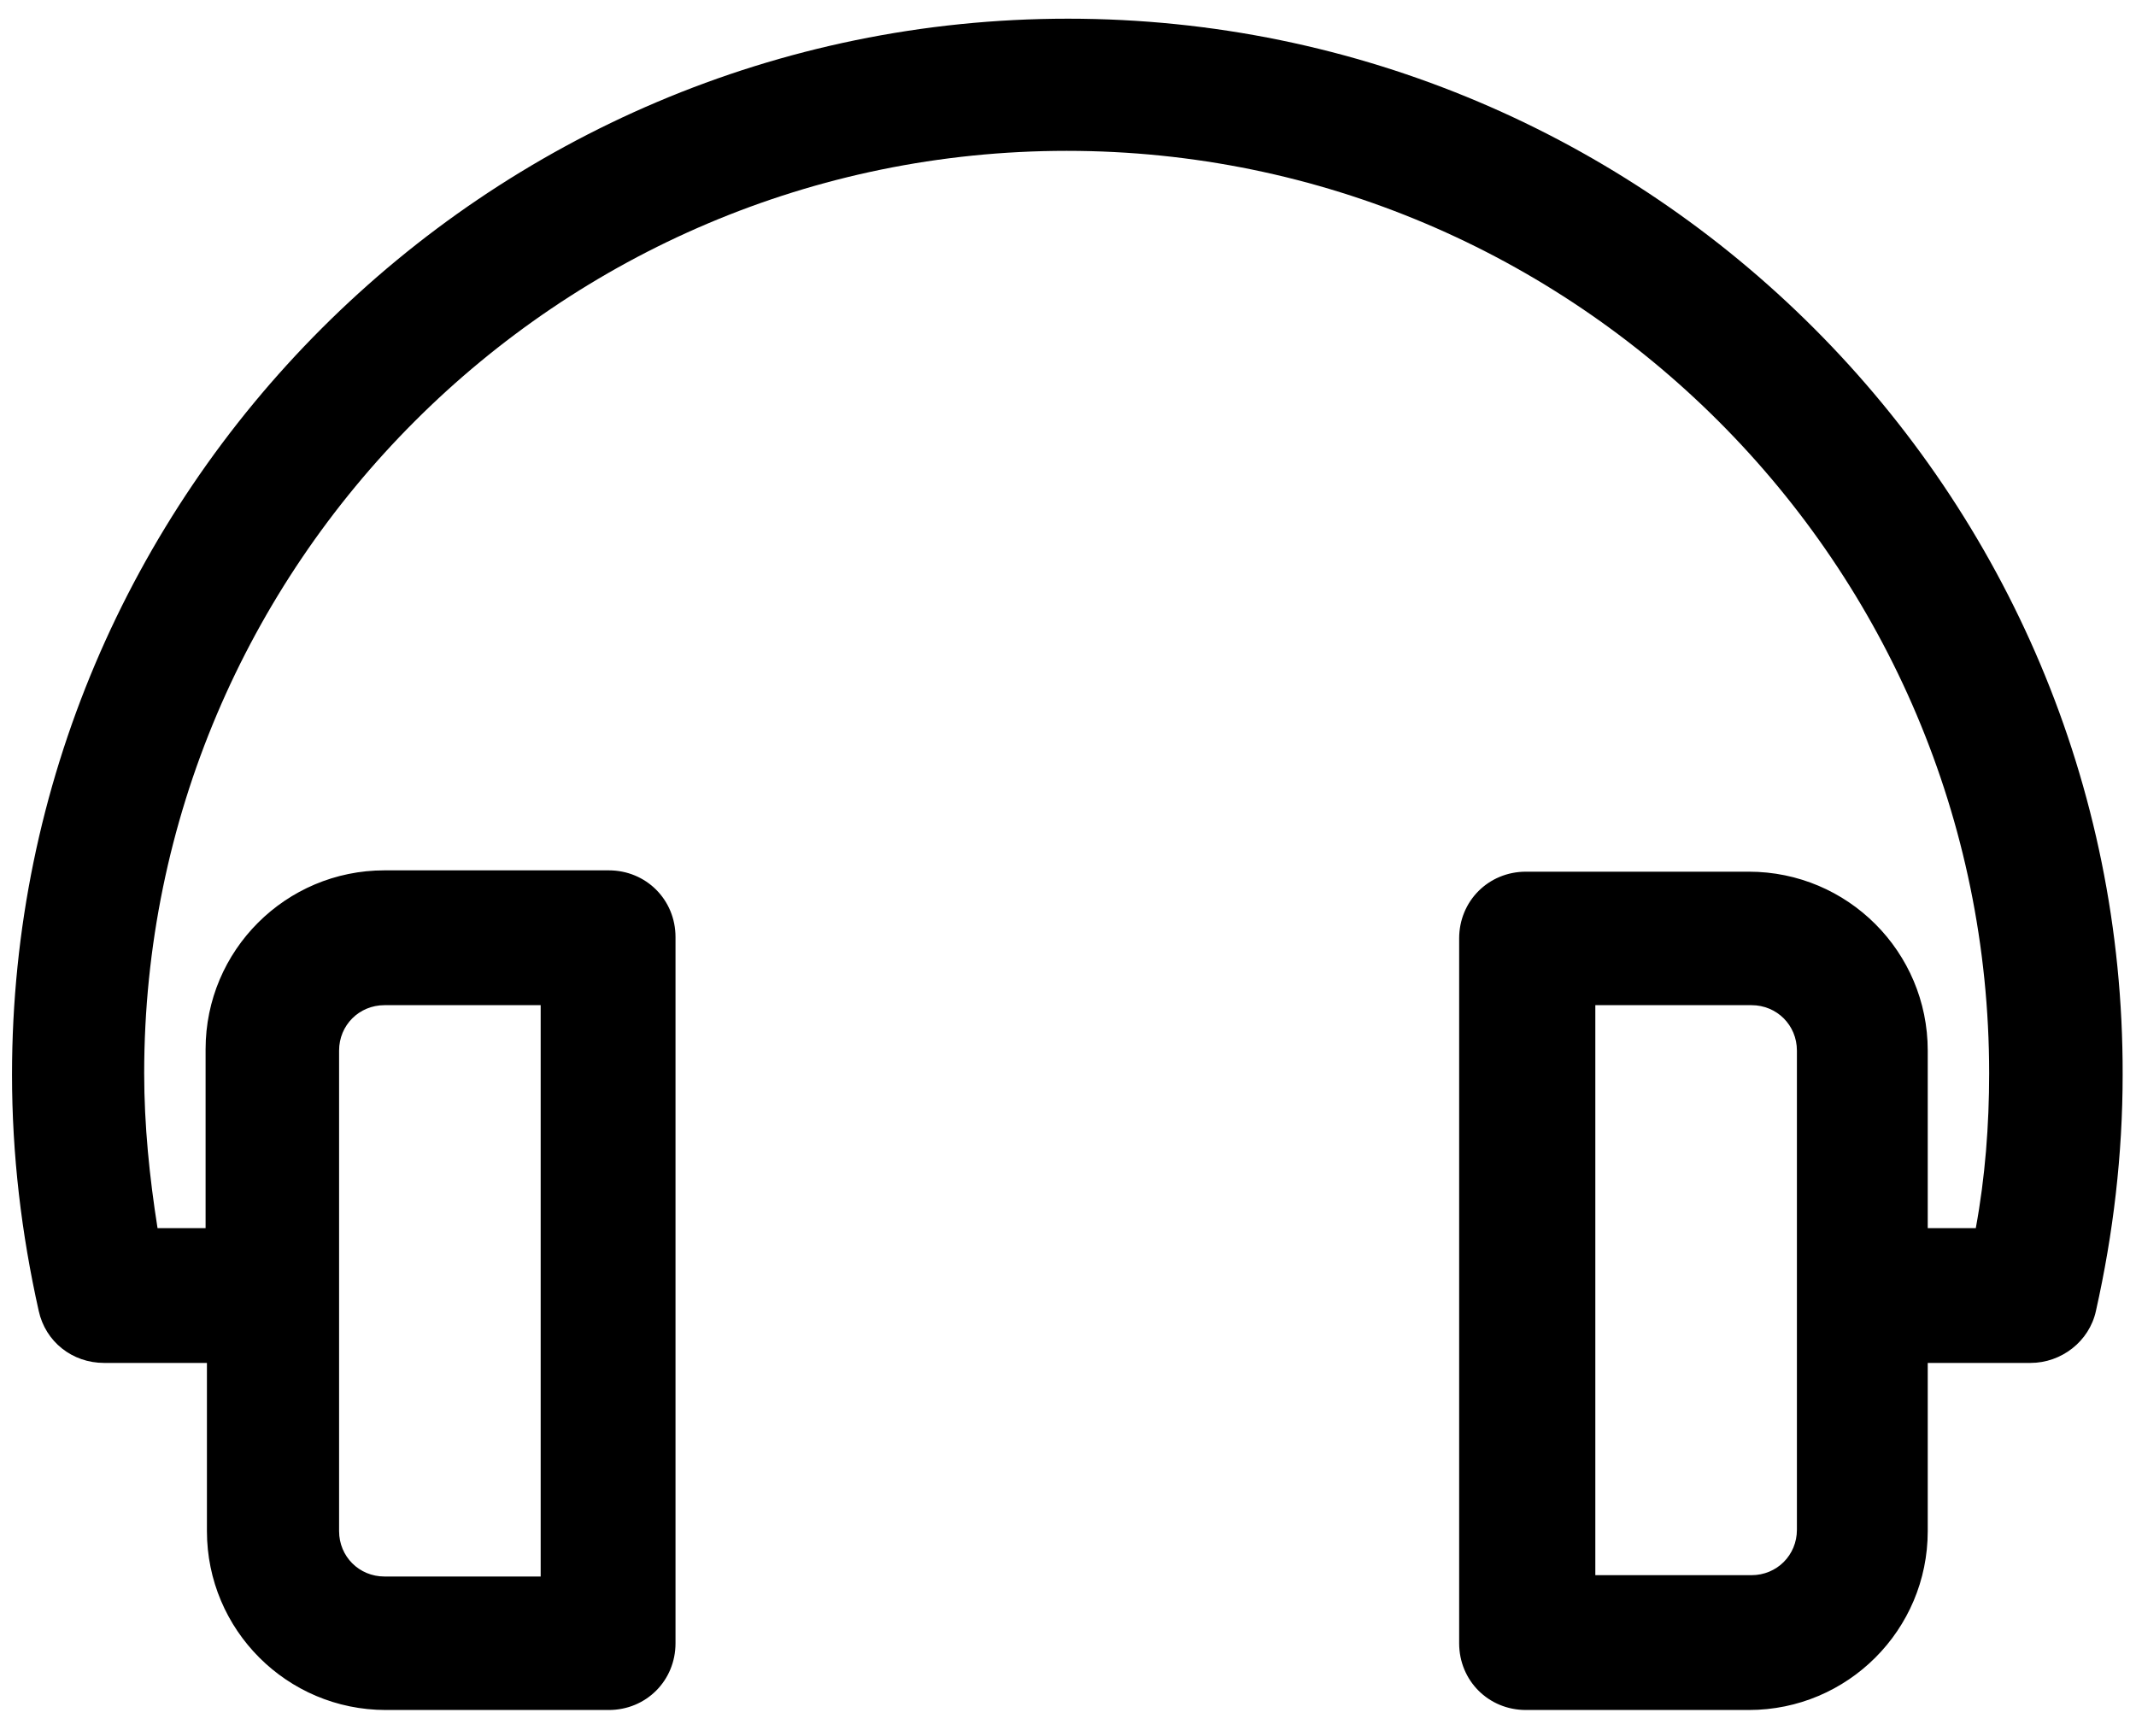
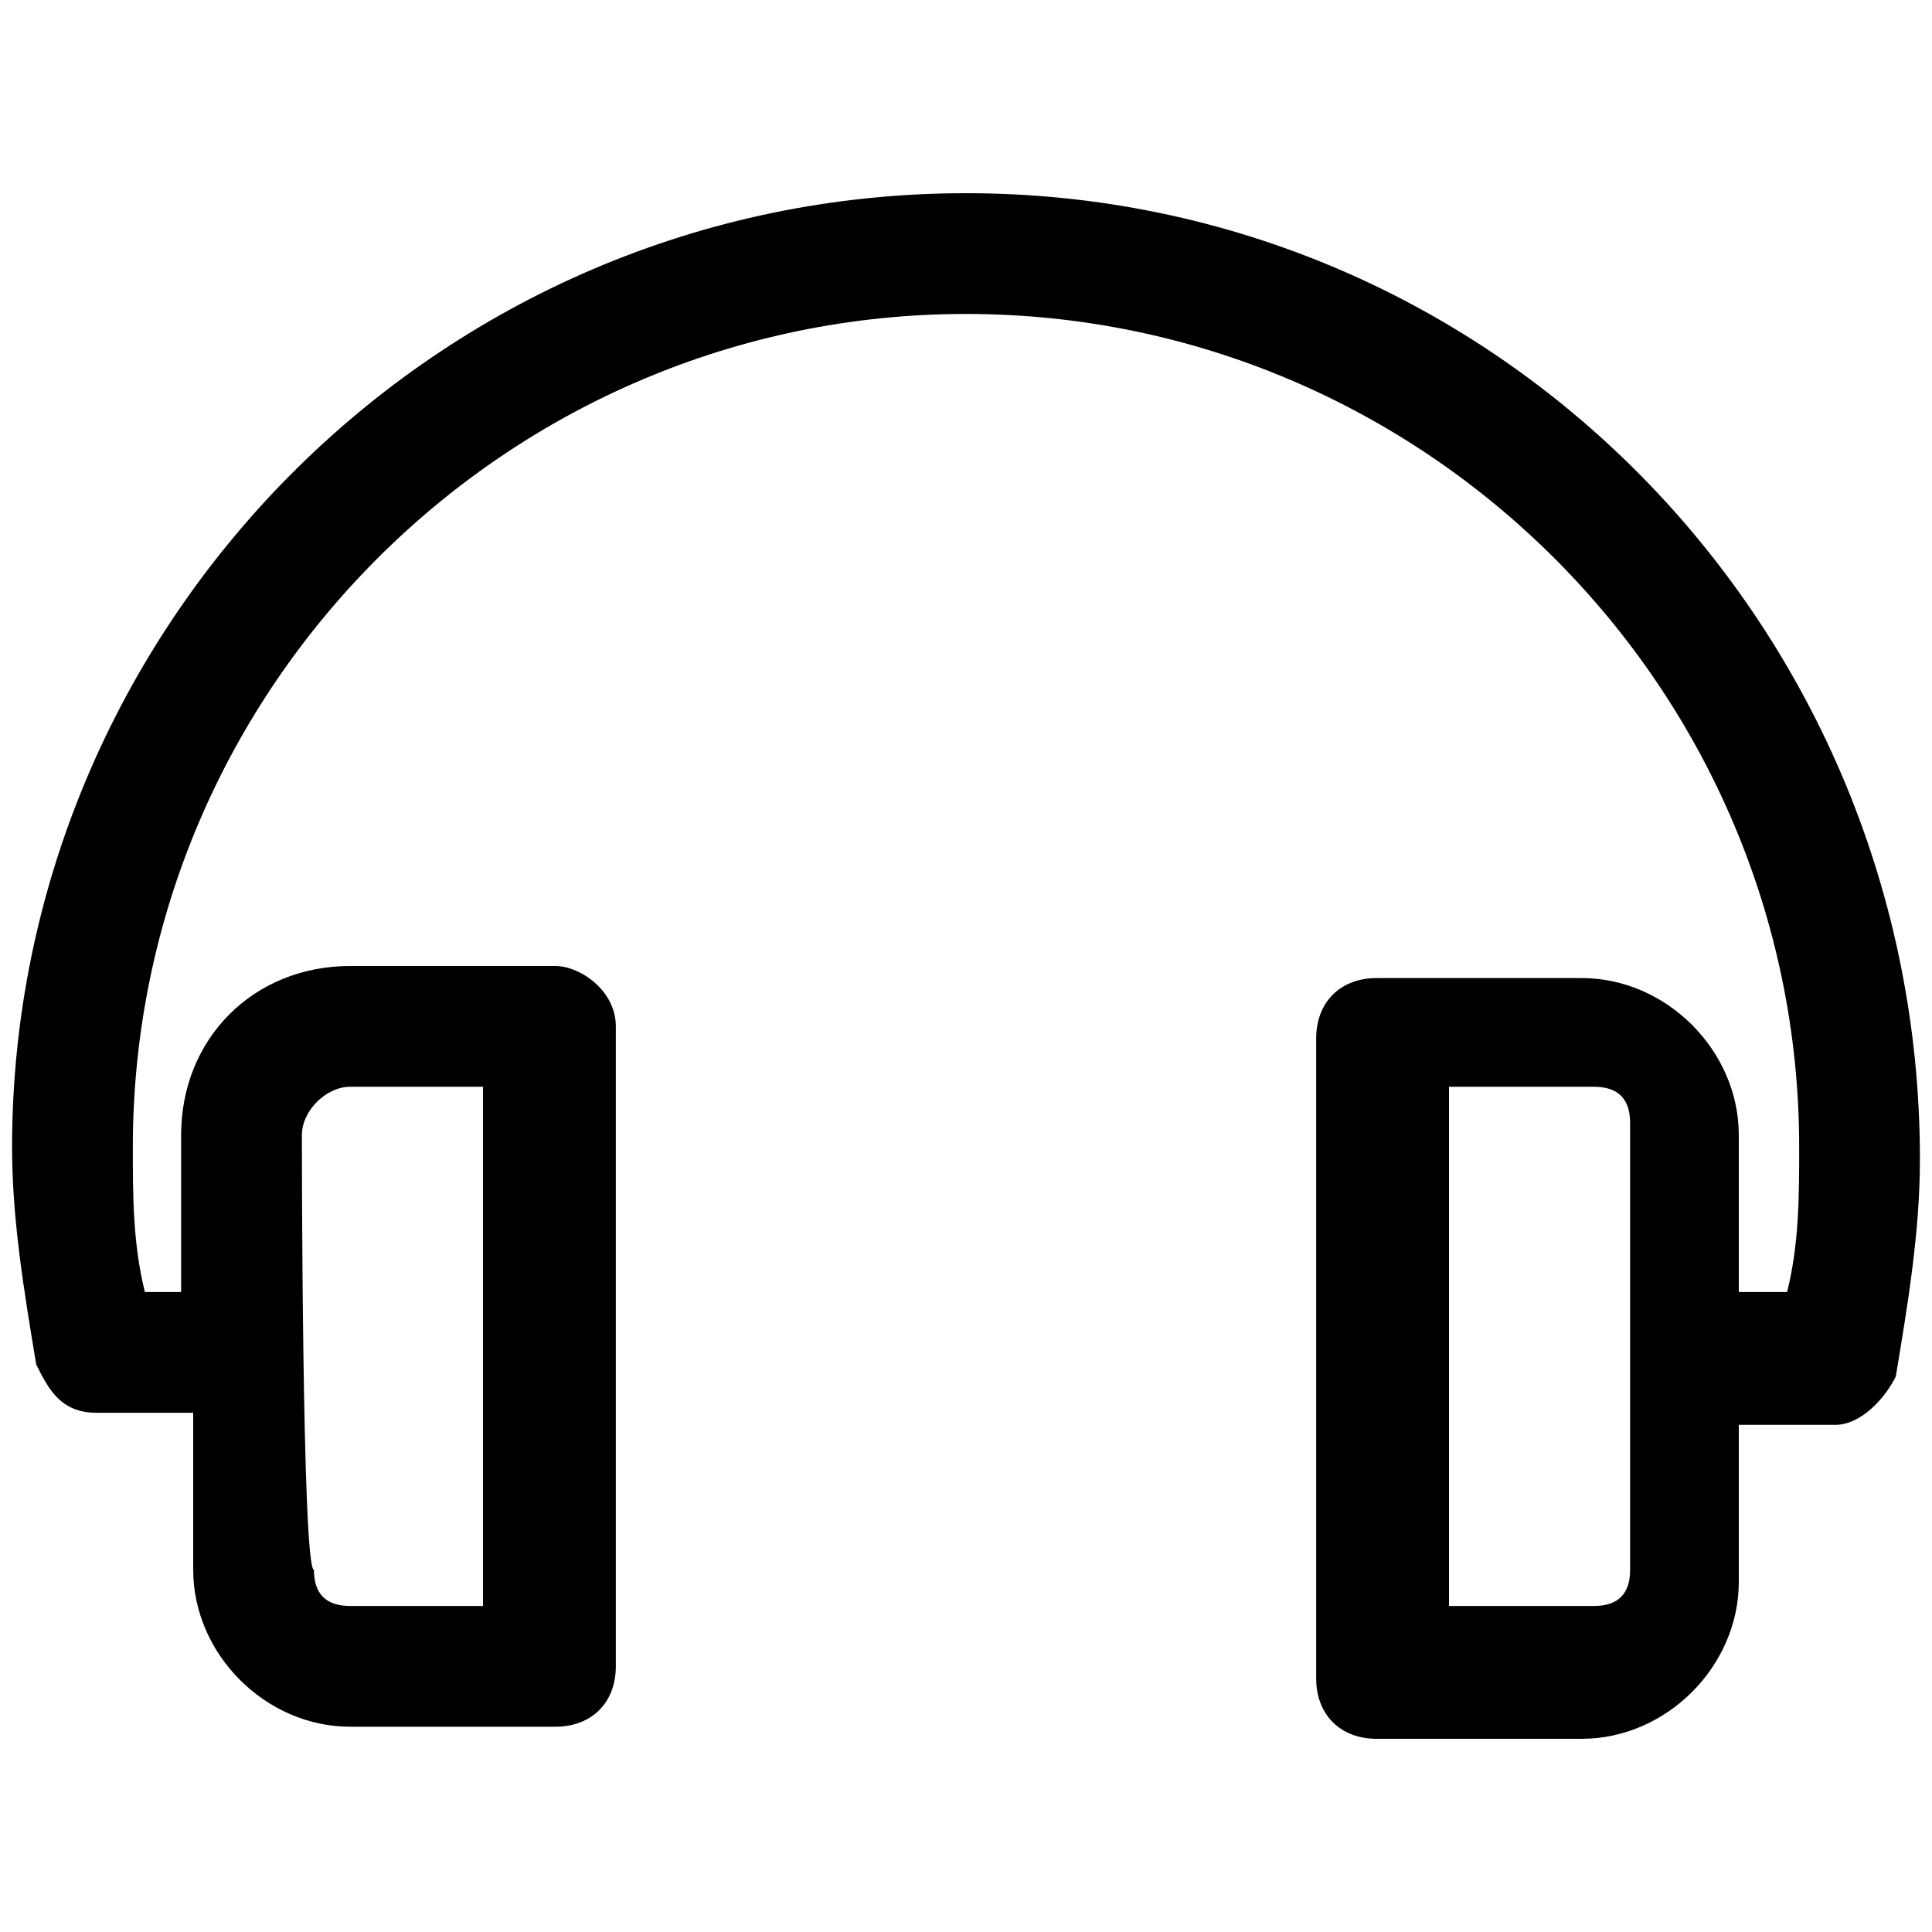
- <svg xmlns="http://www.w3.org/2000/svg" version="1.1" id="Layer_1" x="0px" y="0px" viewBox="0 0 16 13" style="enable-background:new 0 0 16 13;" xml:space="preserve">
-   <path d="M8,0.14c-4.36,0-7.91,3.55-7.91,7.91c0,0.6,0.07,1.19,0.2,1.77c0.05,0.23,0.25,0.39,0.49,0.39h0.77v1.26  c0,0.74,0.6,1.34,1.34,1.34h1.67c0.28,0,0.5-0.22,0.5-0.5V7.02c0-0.28-0.22-0.5-0.5-0.5H2.88c-0.74,0-1.34,0.6-1.34,1.34v1.34H1.18  c-0.06-0.38-0.1-0.77-0.1-1.16c0-3.81,3.1-6.91,6.91-6.91c3.81,0,6.91,3.1,6.91,6.91c0,0.39-0.03,0.78-0.1,1.16h-0.36V7.87  c0-0.74-0.6-1.34-1.34-1.34h-1.67c-0.28,0-0.5,0.22-0.5,0.5v5.28c0,0.28,0.22,0.5,0.5,0.5h1.67c0.74,0,1.34-0.6,1.34-1.34v-1.26  h0.77c0.23,0,0.44-0.16,0.49-0.39c0.13-0.58,0.2-1.17,0.2-1.77C15.91,3.69,12.36,0.14,8,0.14z M2.54,7.87  c0-0.19,0.15-0.34,0.34-0.34h1.17v4.28H2.88c-0.19,0-0.34-0.15-0.34-0.34V7.87z M13.46,11.46c0,0.19-0.15,0.34-0.34,0.34h-1.17V7.53  h1.17c0.19,0,0.34,0.15,0.34,0.34V11.46z" />
+ <svg xmlns="http://www.w3.org/2000/svg" version="1.1" id="Layer_1" x="0px" y="0px" viewBox="0 0 16 16" style="enable-background:new 0 0 16 16;" xml:space="preserve">
+   <path d="M8,1.6c-4.4,0-7.9,3.6-7.9,7.9c0,0.6,0.1,1.2,0.2,1.8c0.1,0.2,0.2,0.4,0.5,0.4h0.8V13c0,0.7,0.6,1.3,1.3,1.3h1.7  c0.3,0,0.5-0.2,0.5-0.5V8.5C5.1,8.2,4.8,8,4.6,8H2.9C2.1,8,1.5,8.6,1.5,9.4v1.3H1.2c-0.1-0.4-0.1-0.8-0.1-1.2c0-3.8,3.1-6.9,6.9-6.9  s6.9,3.1,6.9,6.9c0,0.4,0,0.8-0.1,1.2h-0.4V9.4c0-0.7-0.6-1.3-1.3-1.3h-1.7c-0.3,0-0.5,0.2-0.5,0.5v5.3c0,0.3,0.2,0.5,0.5,0.5h1.7  c0.7,0,1.3-0.6,1.3-1.3v-1.3h0.8c0.2,0,0.4-0.2,0.5-0.4c0.1-0.6,0.2-1.2,0.2-1.8C15.9,5.2,12.4,1.6,8,1.6z M2.5,9.4  C2.5,9.2,2.7,9,2.9,9H4v4.3H2.9c-0.2,0-0.3-0.1-0.3-0.3C2.5,13,2.5,9.4,2.5,9.4z M13.5,13c0,0.2-0.1,0.3-0.3,0.3h-1.2V9h1.2  c0.2,0,0.3,0.1,0.3,0.3V13z" />
</svg>
